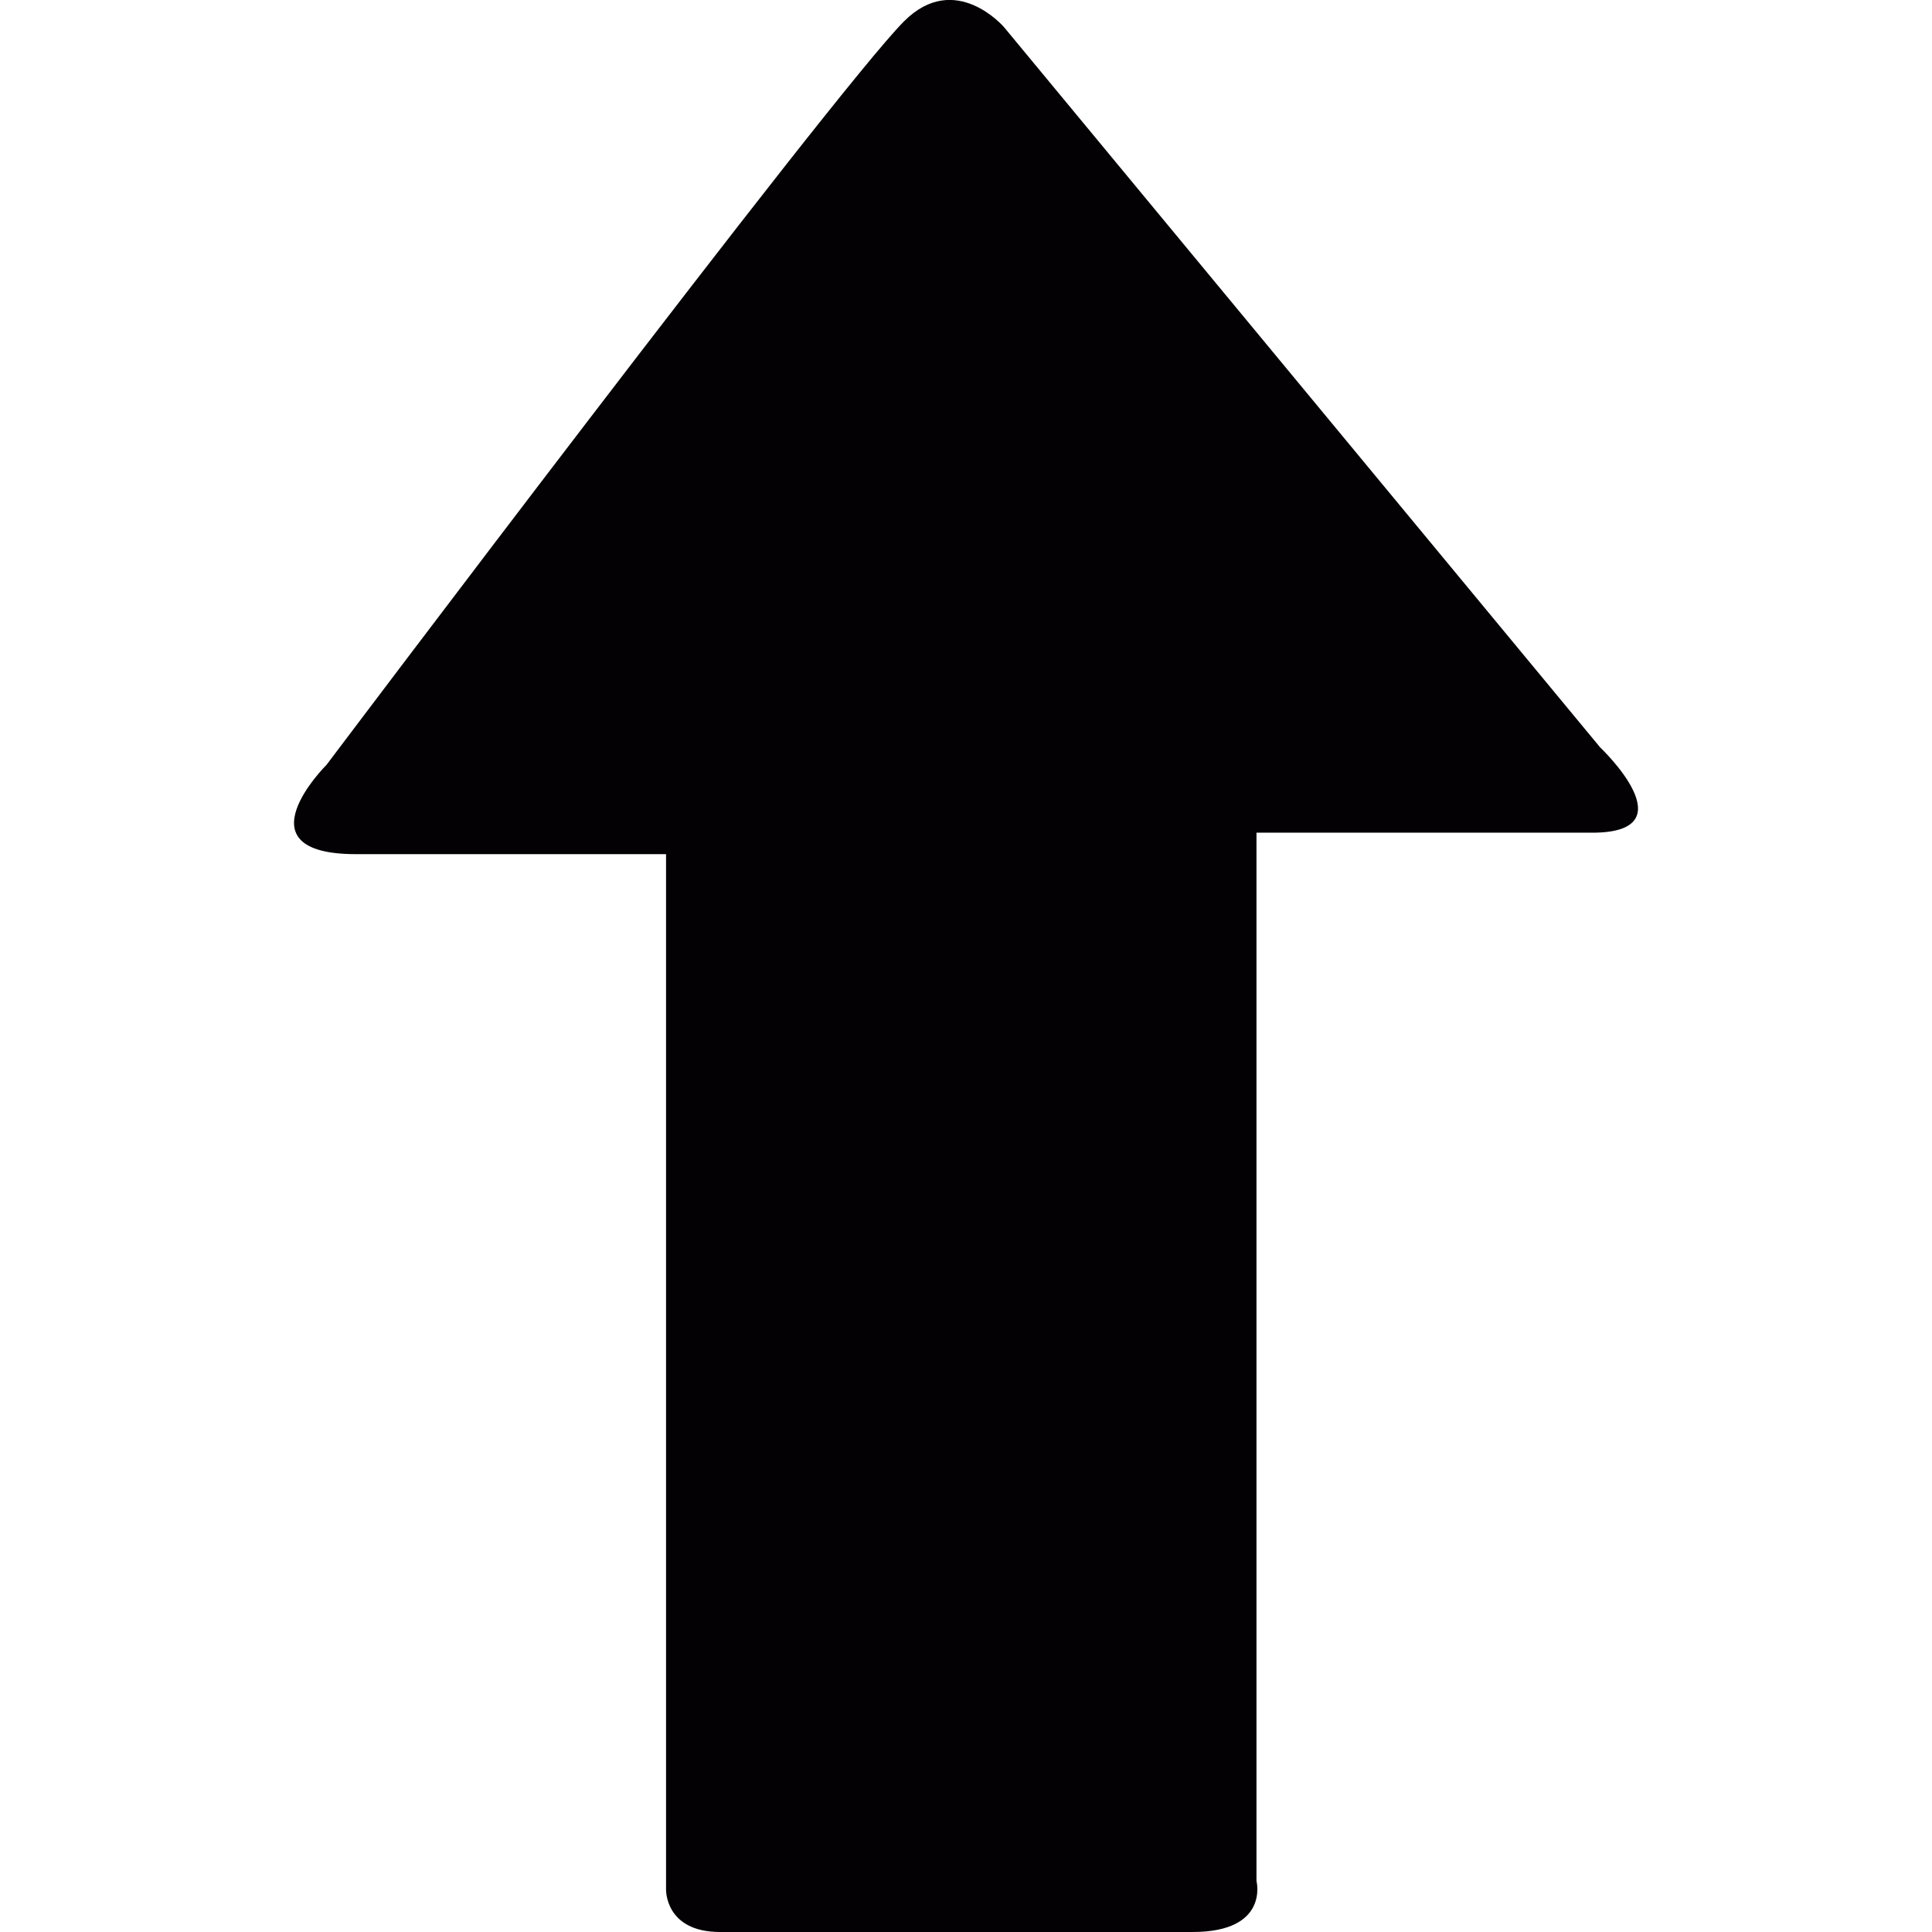
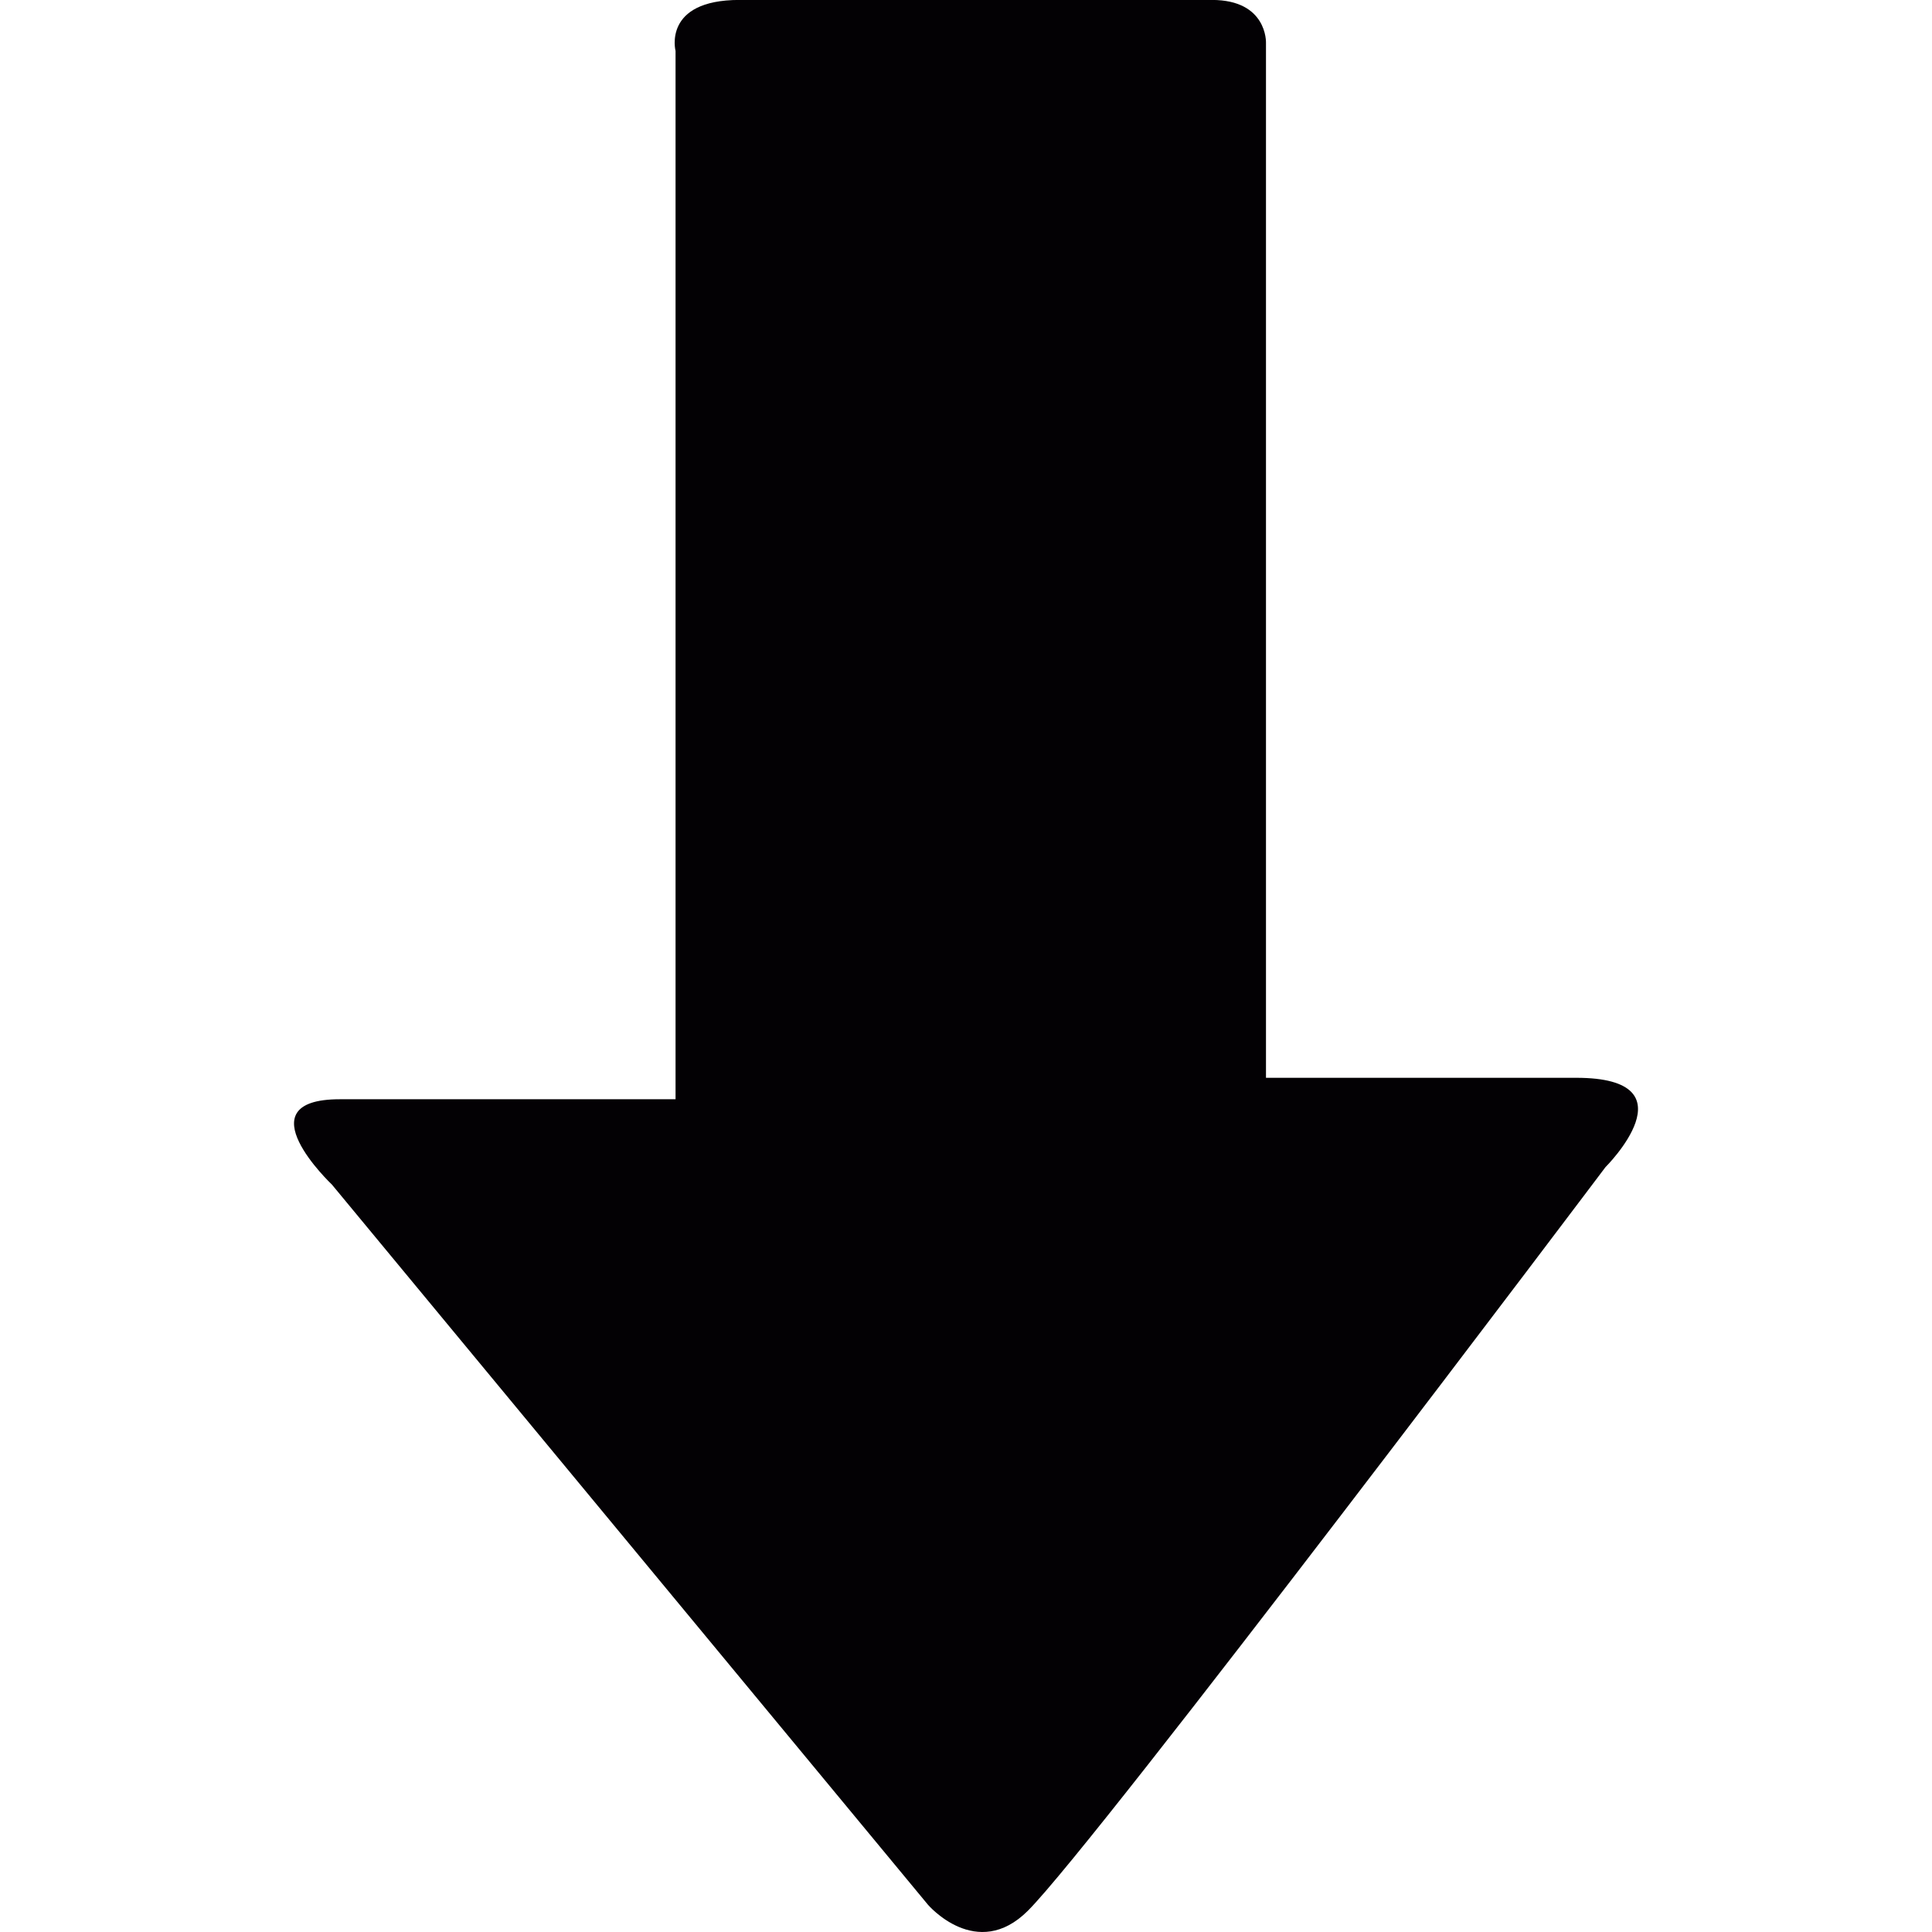
<svg xmlns="http://www.w3.org/2000/svg" version="1.1" id="Capa_1" x="0px" y="0px" viewBox="0 0 15.304 15.304" style="enable-background:new 0 0 15.304 15.304;" xml:space="preserve">
-   <g>
-     <path style="fill:#030104;" d="M12.675,5.92L7.954,0.216c0,0-0.387-0.454-0.793-0.047C6.603,0.728,2.587,6.058,2.587,6.058   S1.874,6.766,2.819,6.766c0.948,0,2.457,0,2.457,0s0,0.411,0,1.04c0,1.939,0,5.714,0,7.16c0,0-0.011,0.338,0.428,0.338   c0.437,0,3.129,0,3.743,0c0.611,0,0.506-0.404,0.506-0.404c0-1.484,0-5.135,0-7.144c0-0.701,0-1.16,0-1.16s1.883,0,2.66,0   S12.675,5.92,12.675,5.92z" />
+   <defs id="defs39" />
+   <g id="g4" transform="rotate(180,7.652133,7.65177)">
+     <path style="fill:#030104" d="M 12.675,5.92 7.954,0.216 c 0,0 -0.387,-0.454 -0.793,-0.047 -0.558,0.559 -4.574,5.889 -4.574,5.889 0,0 -0.713,0.708 0.232,0.708 0.948,0 2.457,0 2.457,0 0,0 0,0.411 0,1.04 0,1.939 0,5.714 0,7.16 0,0 -0.011,0.338 0.428,0.338 0.437,0 3.129,0 3.743,0 0.611,0 0.506,-0.404 0.506,-0.404 0,-1.484 0,-5.135 0,-7.144 0,-0.701 0,-1.16 0,-1.16 0,0 1.883,0 2.66,0 0.777,0 0.062,-0.676 0.062,-0.676 z" id="path2" />
  </g>
-   <g>
+   <g id="g6">
</g>
-   <g>
+   <g id="g8">
</g>
-   <g>
+   <g id="g10">
</g>
-   <g>
+   <g id="g12">
</g>
-   <g>
+   <g id="g14">
</g>
-   <g>
+   <g id="g16">
</g>
-   <g>
+   <g id="g18">
</g>
-   <g>
+   <g id="g20">
</g>
-   <g>
+   <g id="g22">
</g>
-   <g>
+   <g id="g24">
</g>
-   <g>
+   <g id="g26">
</g>
-   <g>
+   <g id="g28">
</g>
-   <g>
+   <g id="g30">
</g>
-   <g>
+   <g id="g32">
</g>
-   <g>
+   <g id="g34">
</g>
</svg>
